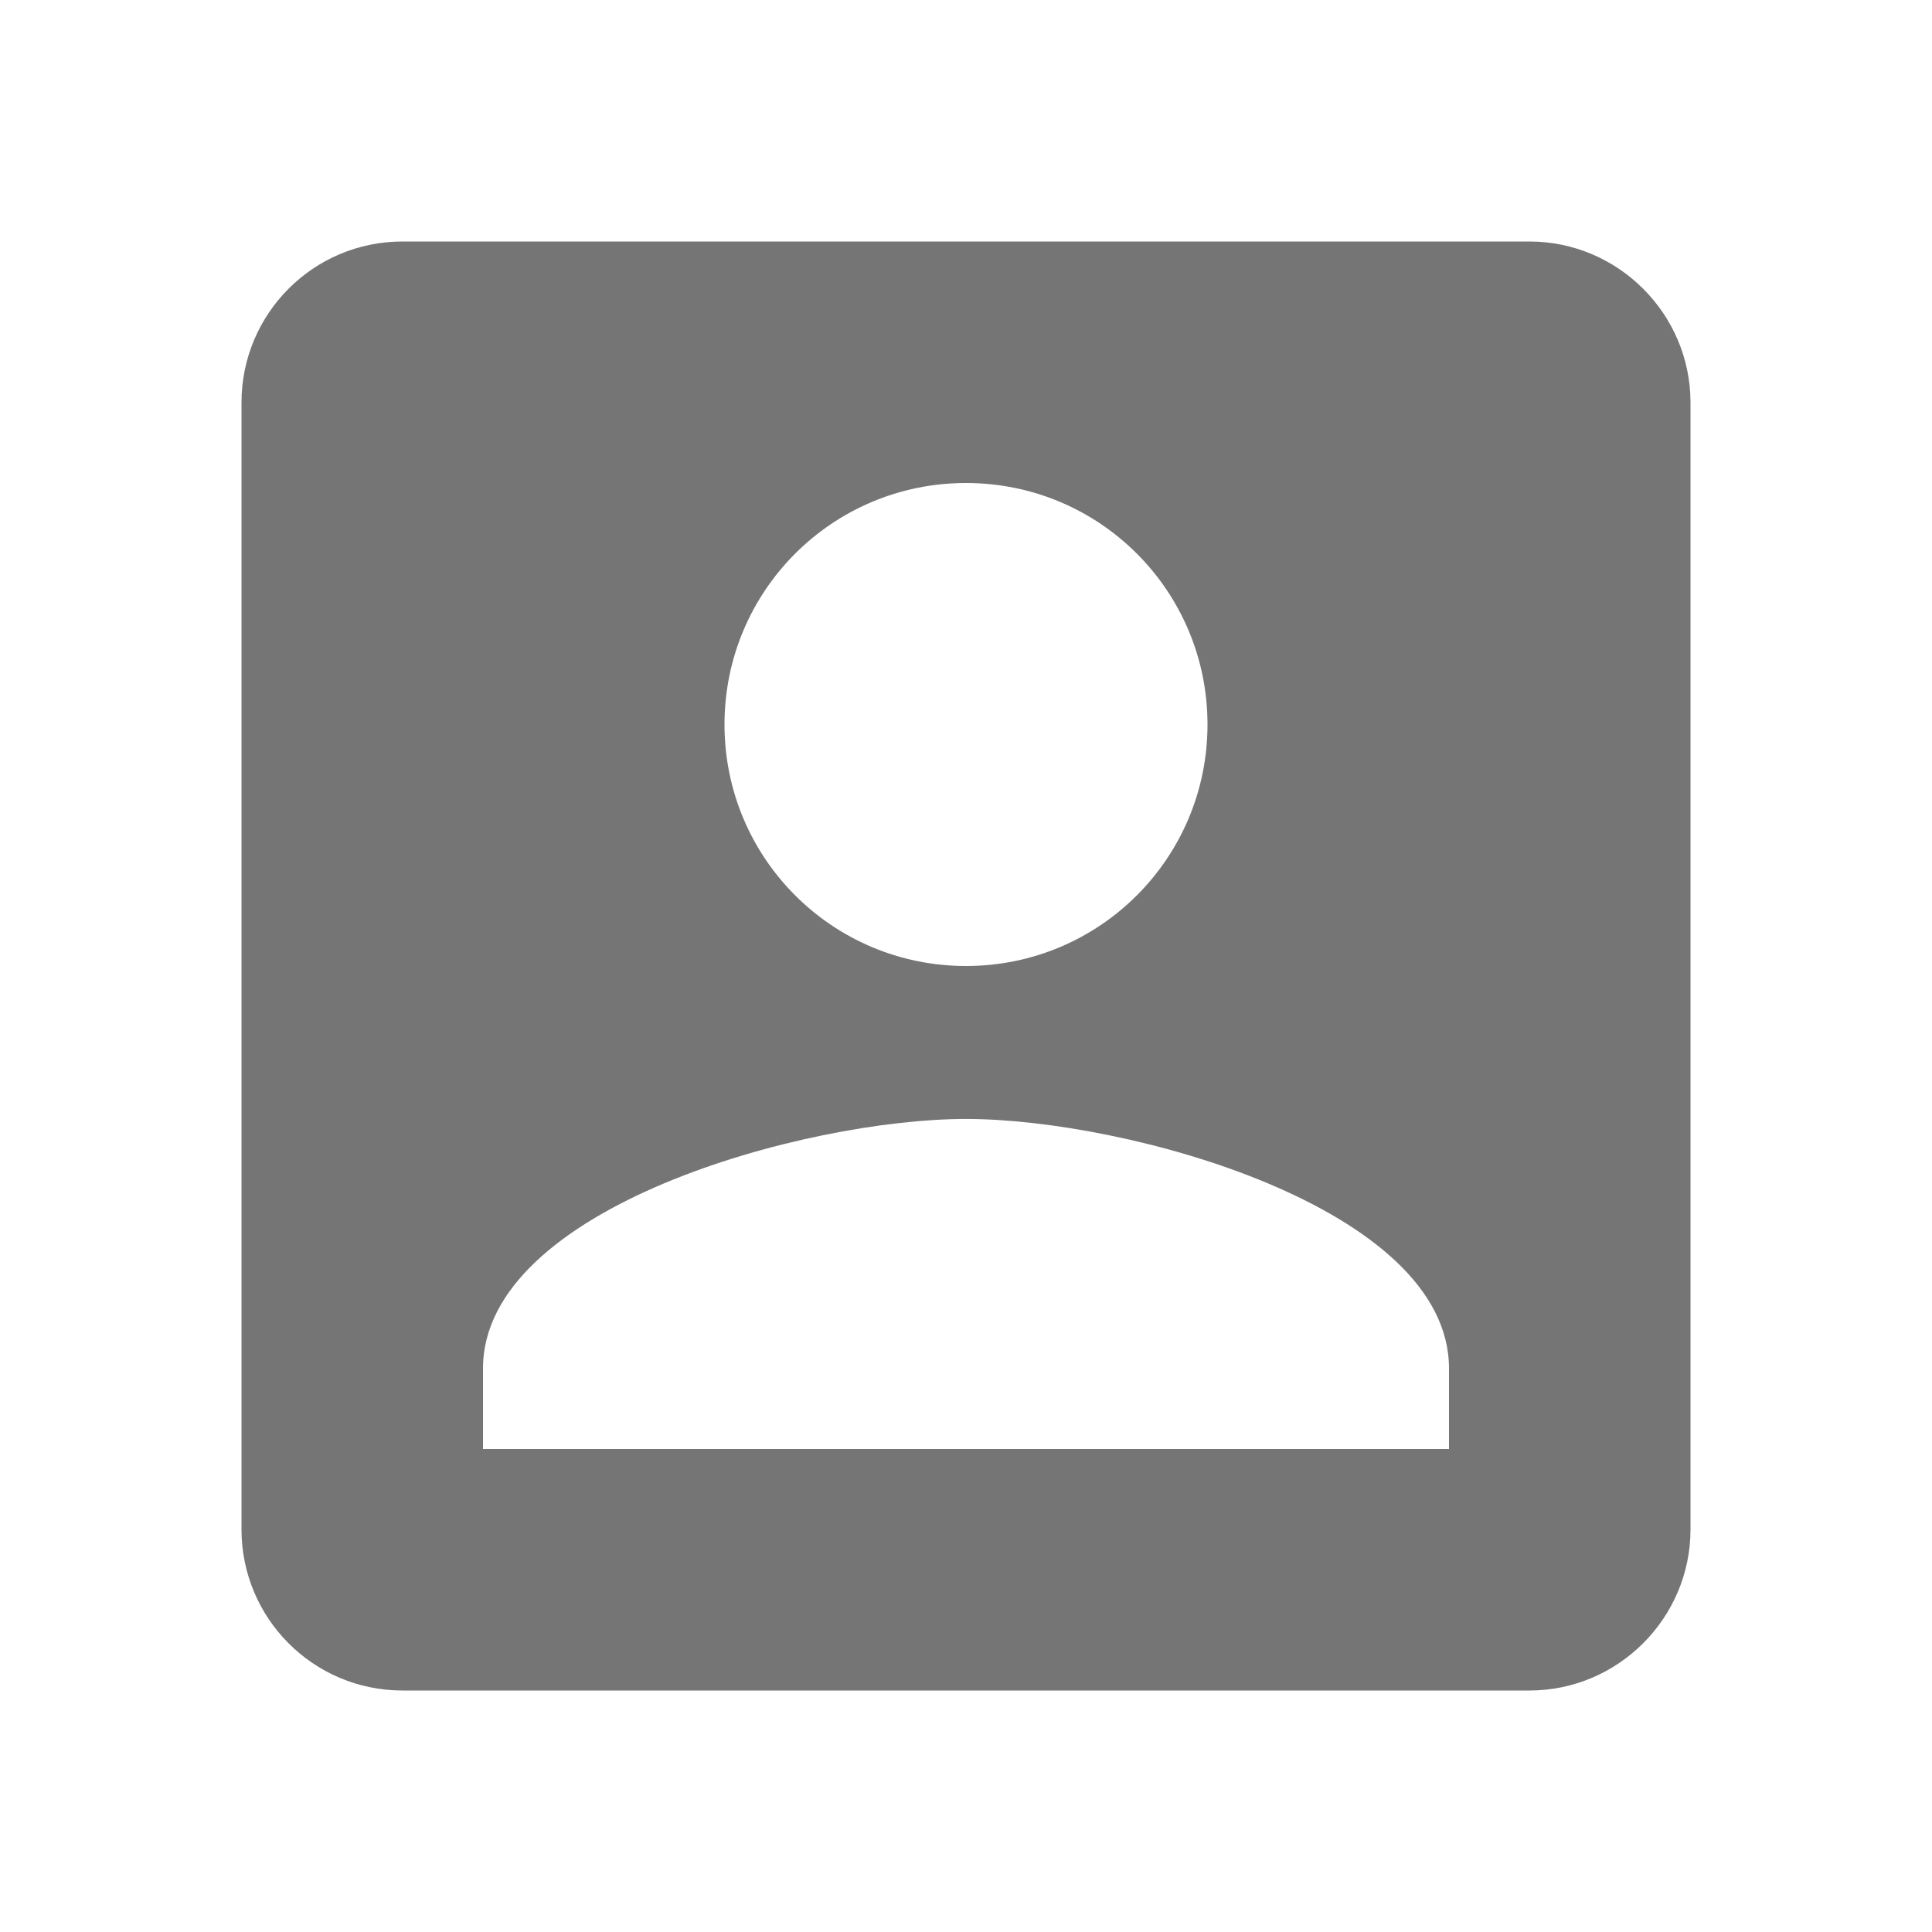
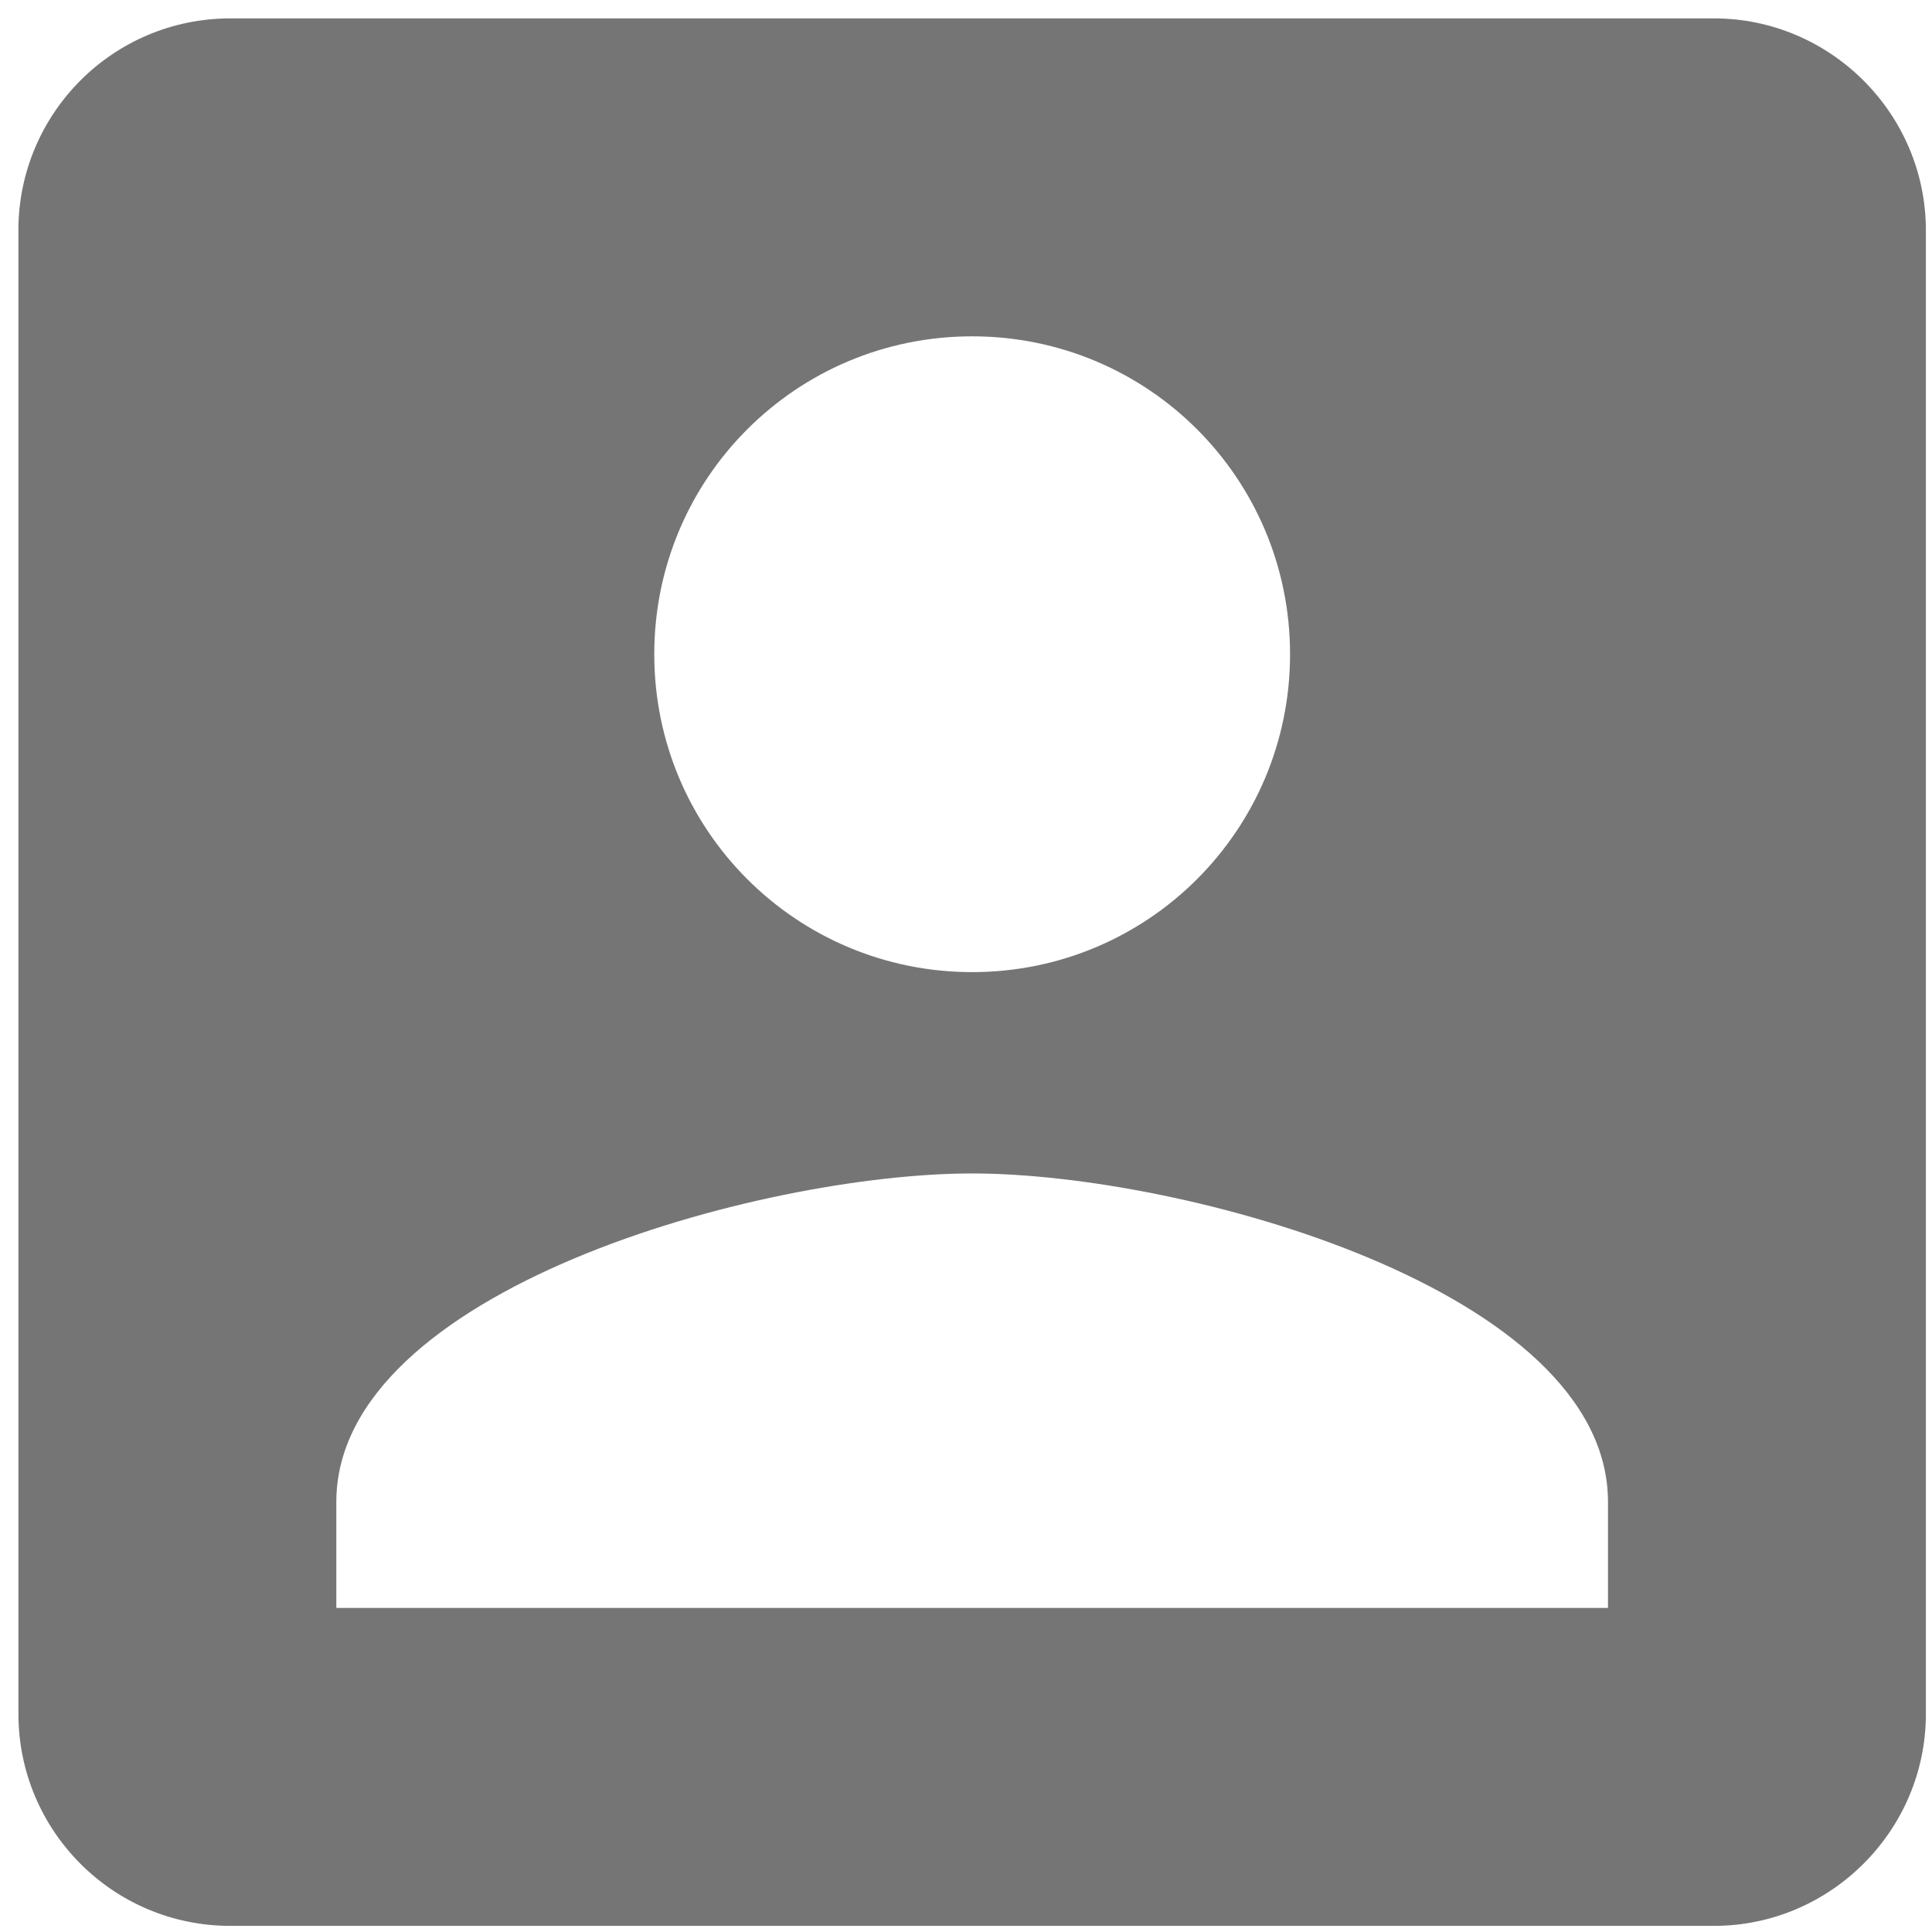
- <svg xmlns="http://www.w3.org/2000/svg" opacity="0.54" width="24" height="24" viewBox="0 0 24 24">
-   <path d="M3 5v14c0 1.1.89 2 2 2h14c1.1 0 2-.9 2-2V5c0-1.1-.9-2-2-2H5c-1.11 0-2 .9-2 2zm12 4c0 1.66-1.34 3-3 3s-3-1.34-3-3 1.34-3 3-3 3 1.34 3 3zm-9 8c0-2 4-3.1 6-3.1s6 1.1 6 3.1v1H6v-1z" />
-   <path d="M0 0h24v24H0z" fill="none" />
+ <svg xmlns="http://www.w3.org/2000/svg" id="svg96" version="1.1" viewBox="0 0 48 48" height="48" width="48" opacity="0.54">
+   <defs id="defs100" />
+   <path style="stroke-width:2.633" id="path92" d="M 0.458,5.723 V 42.582 c 0,2.896 2.343,5.266 5.266,5.266 H 42.582 c 2.896,0 5.266,-2.369 5.266,-5.266 V 5.723 c 0,-2.896 -2.369,-5.266 -5.266,-5.266 H 5.723 c -2.922,0 -5.266,2.369 -5.266,5.266 z M 32.051,16.254 c 0,4.37 -3.528,7.898 -7.898,7.898 -4.37,0 -7.898,-3.528 -7.898,-7.898 0,-4.37 3.528,-7.898 7.898,-7.898 4.37,0 7.898,3.528 7.898,7.898 z M 8.356,37.316 c 0,-5.266 10.531,-8.162 15.797,-8.162 5.266,0 15.797,2.896 15.797,8.162 v 2.633 H 8.356 Z" />
+   <path id="path94" fill="none" d="M0 0h24v24H0z" />
</svg>
